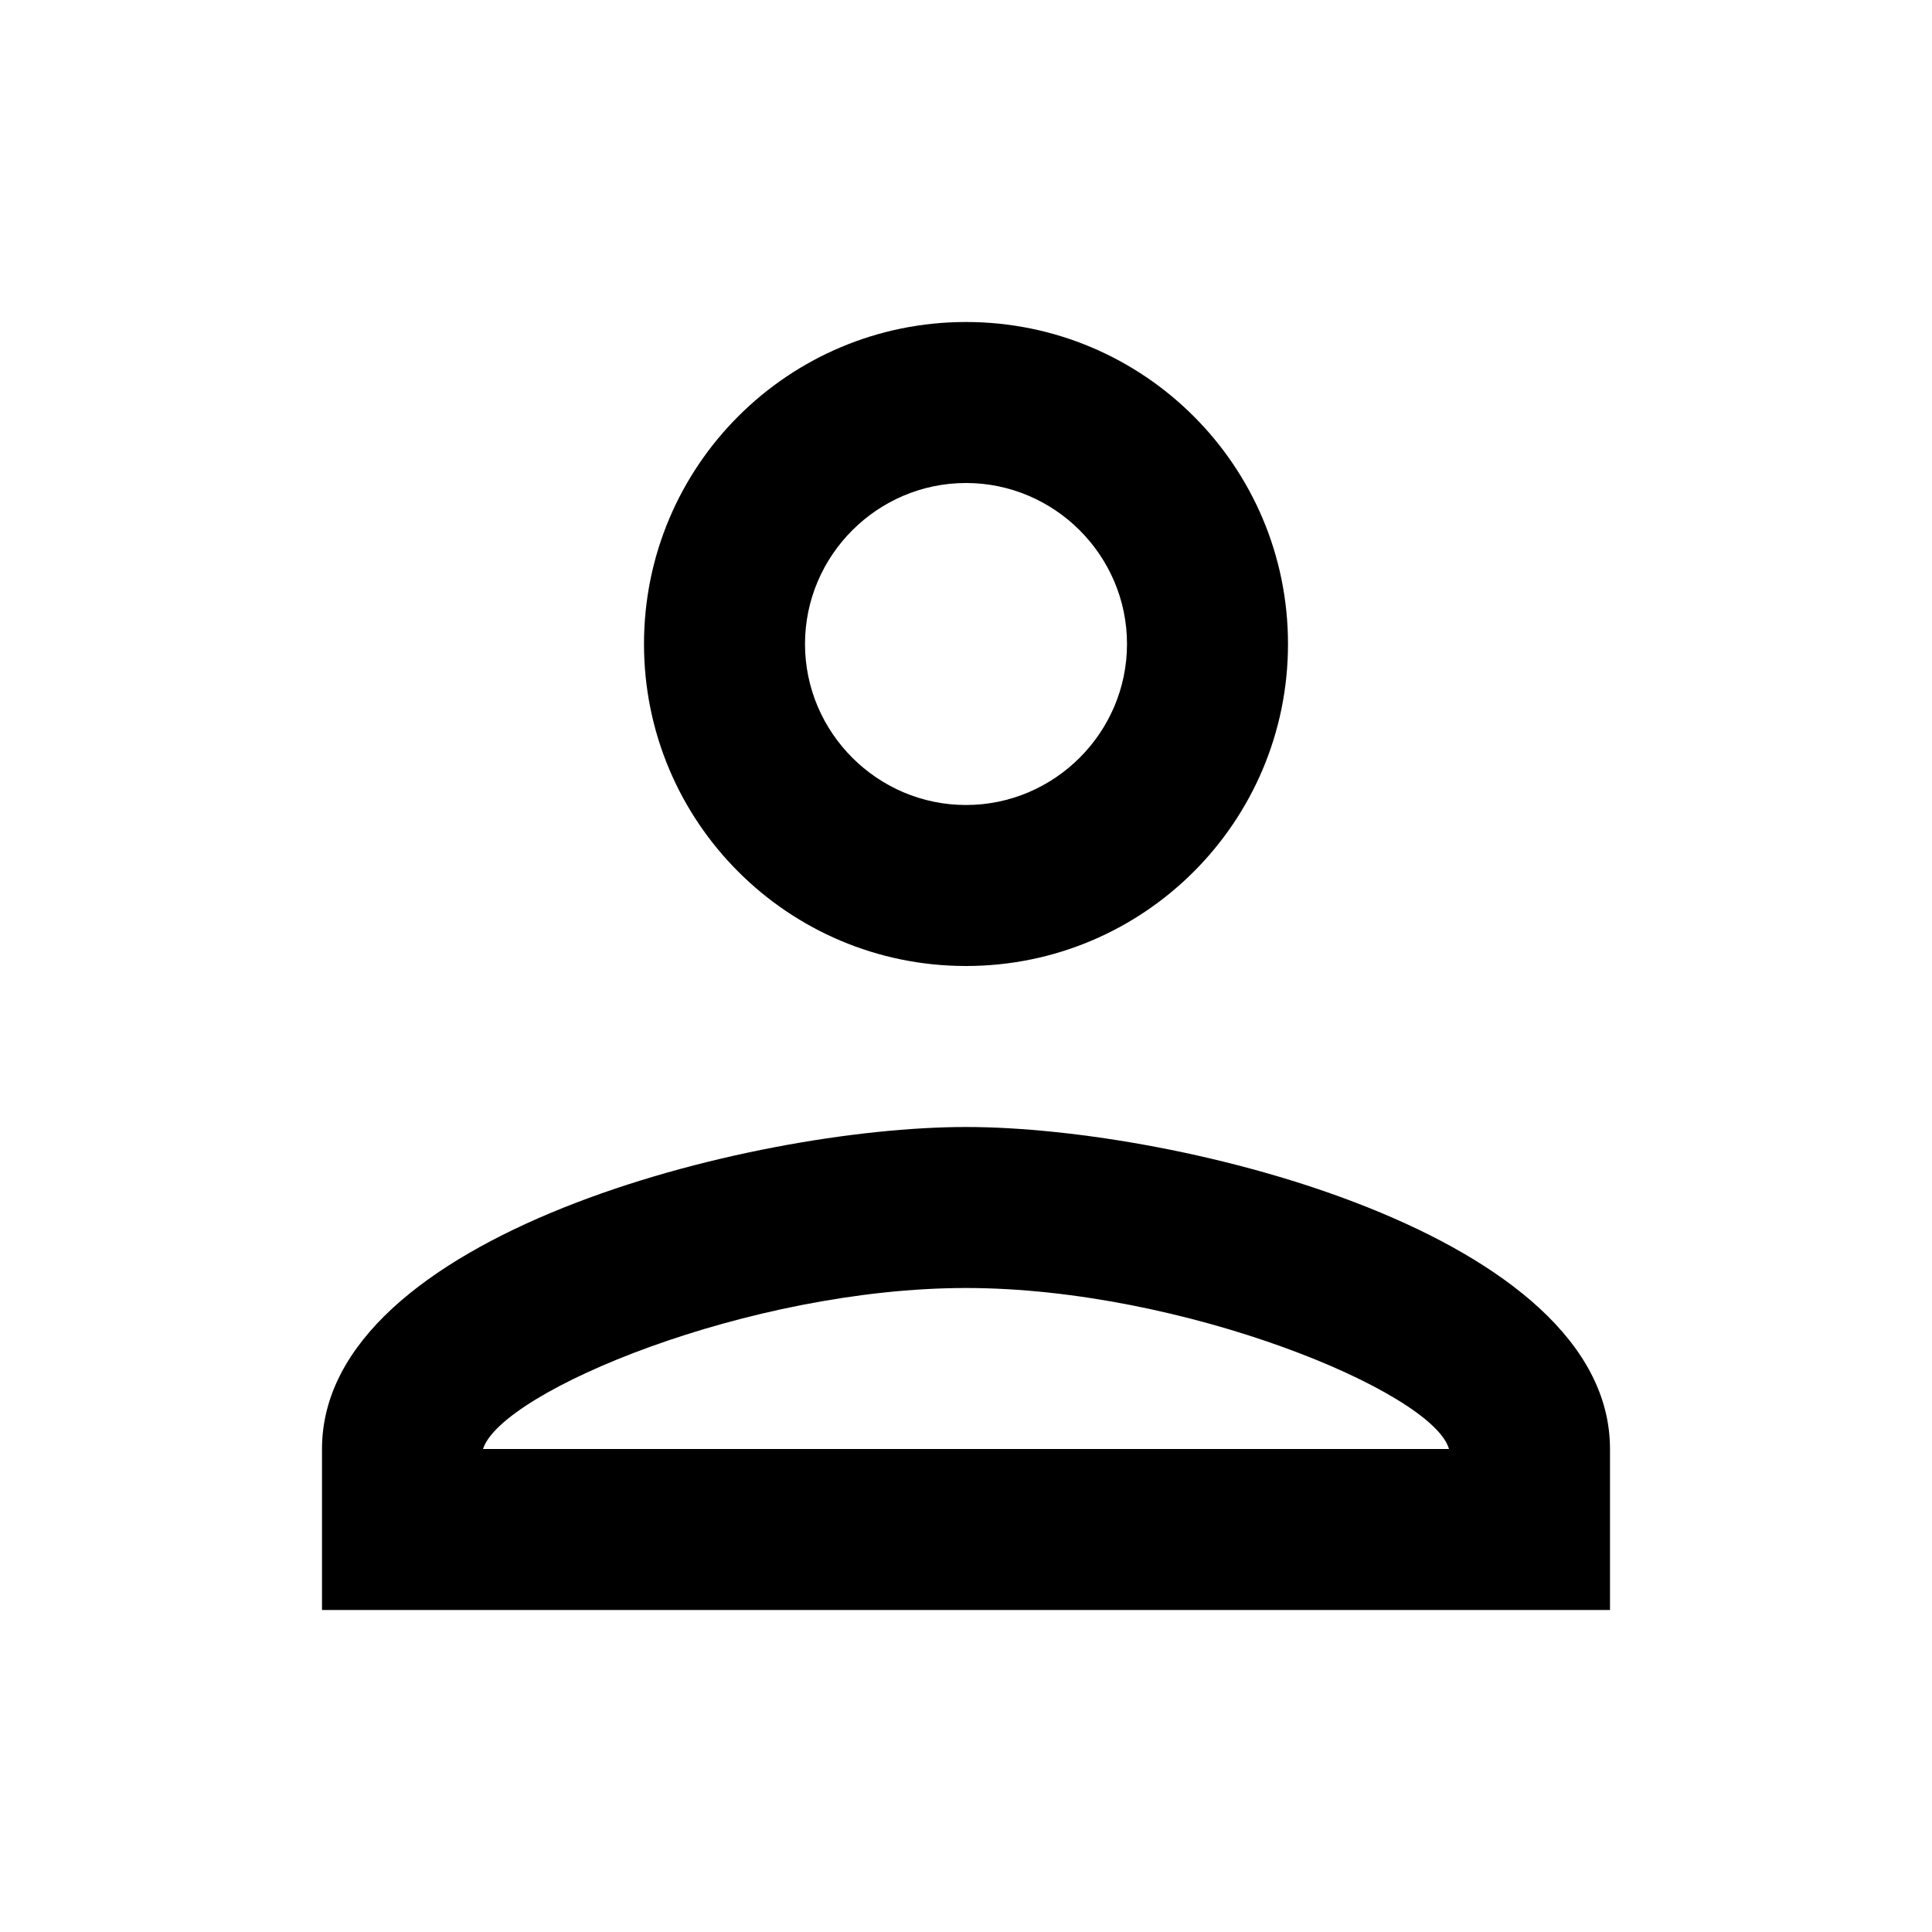
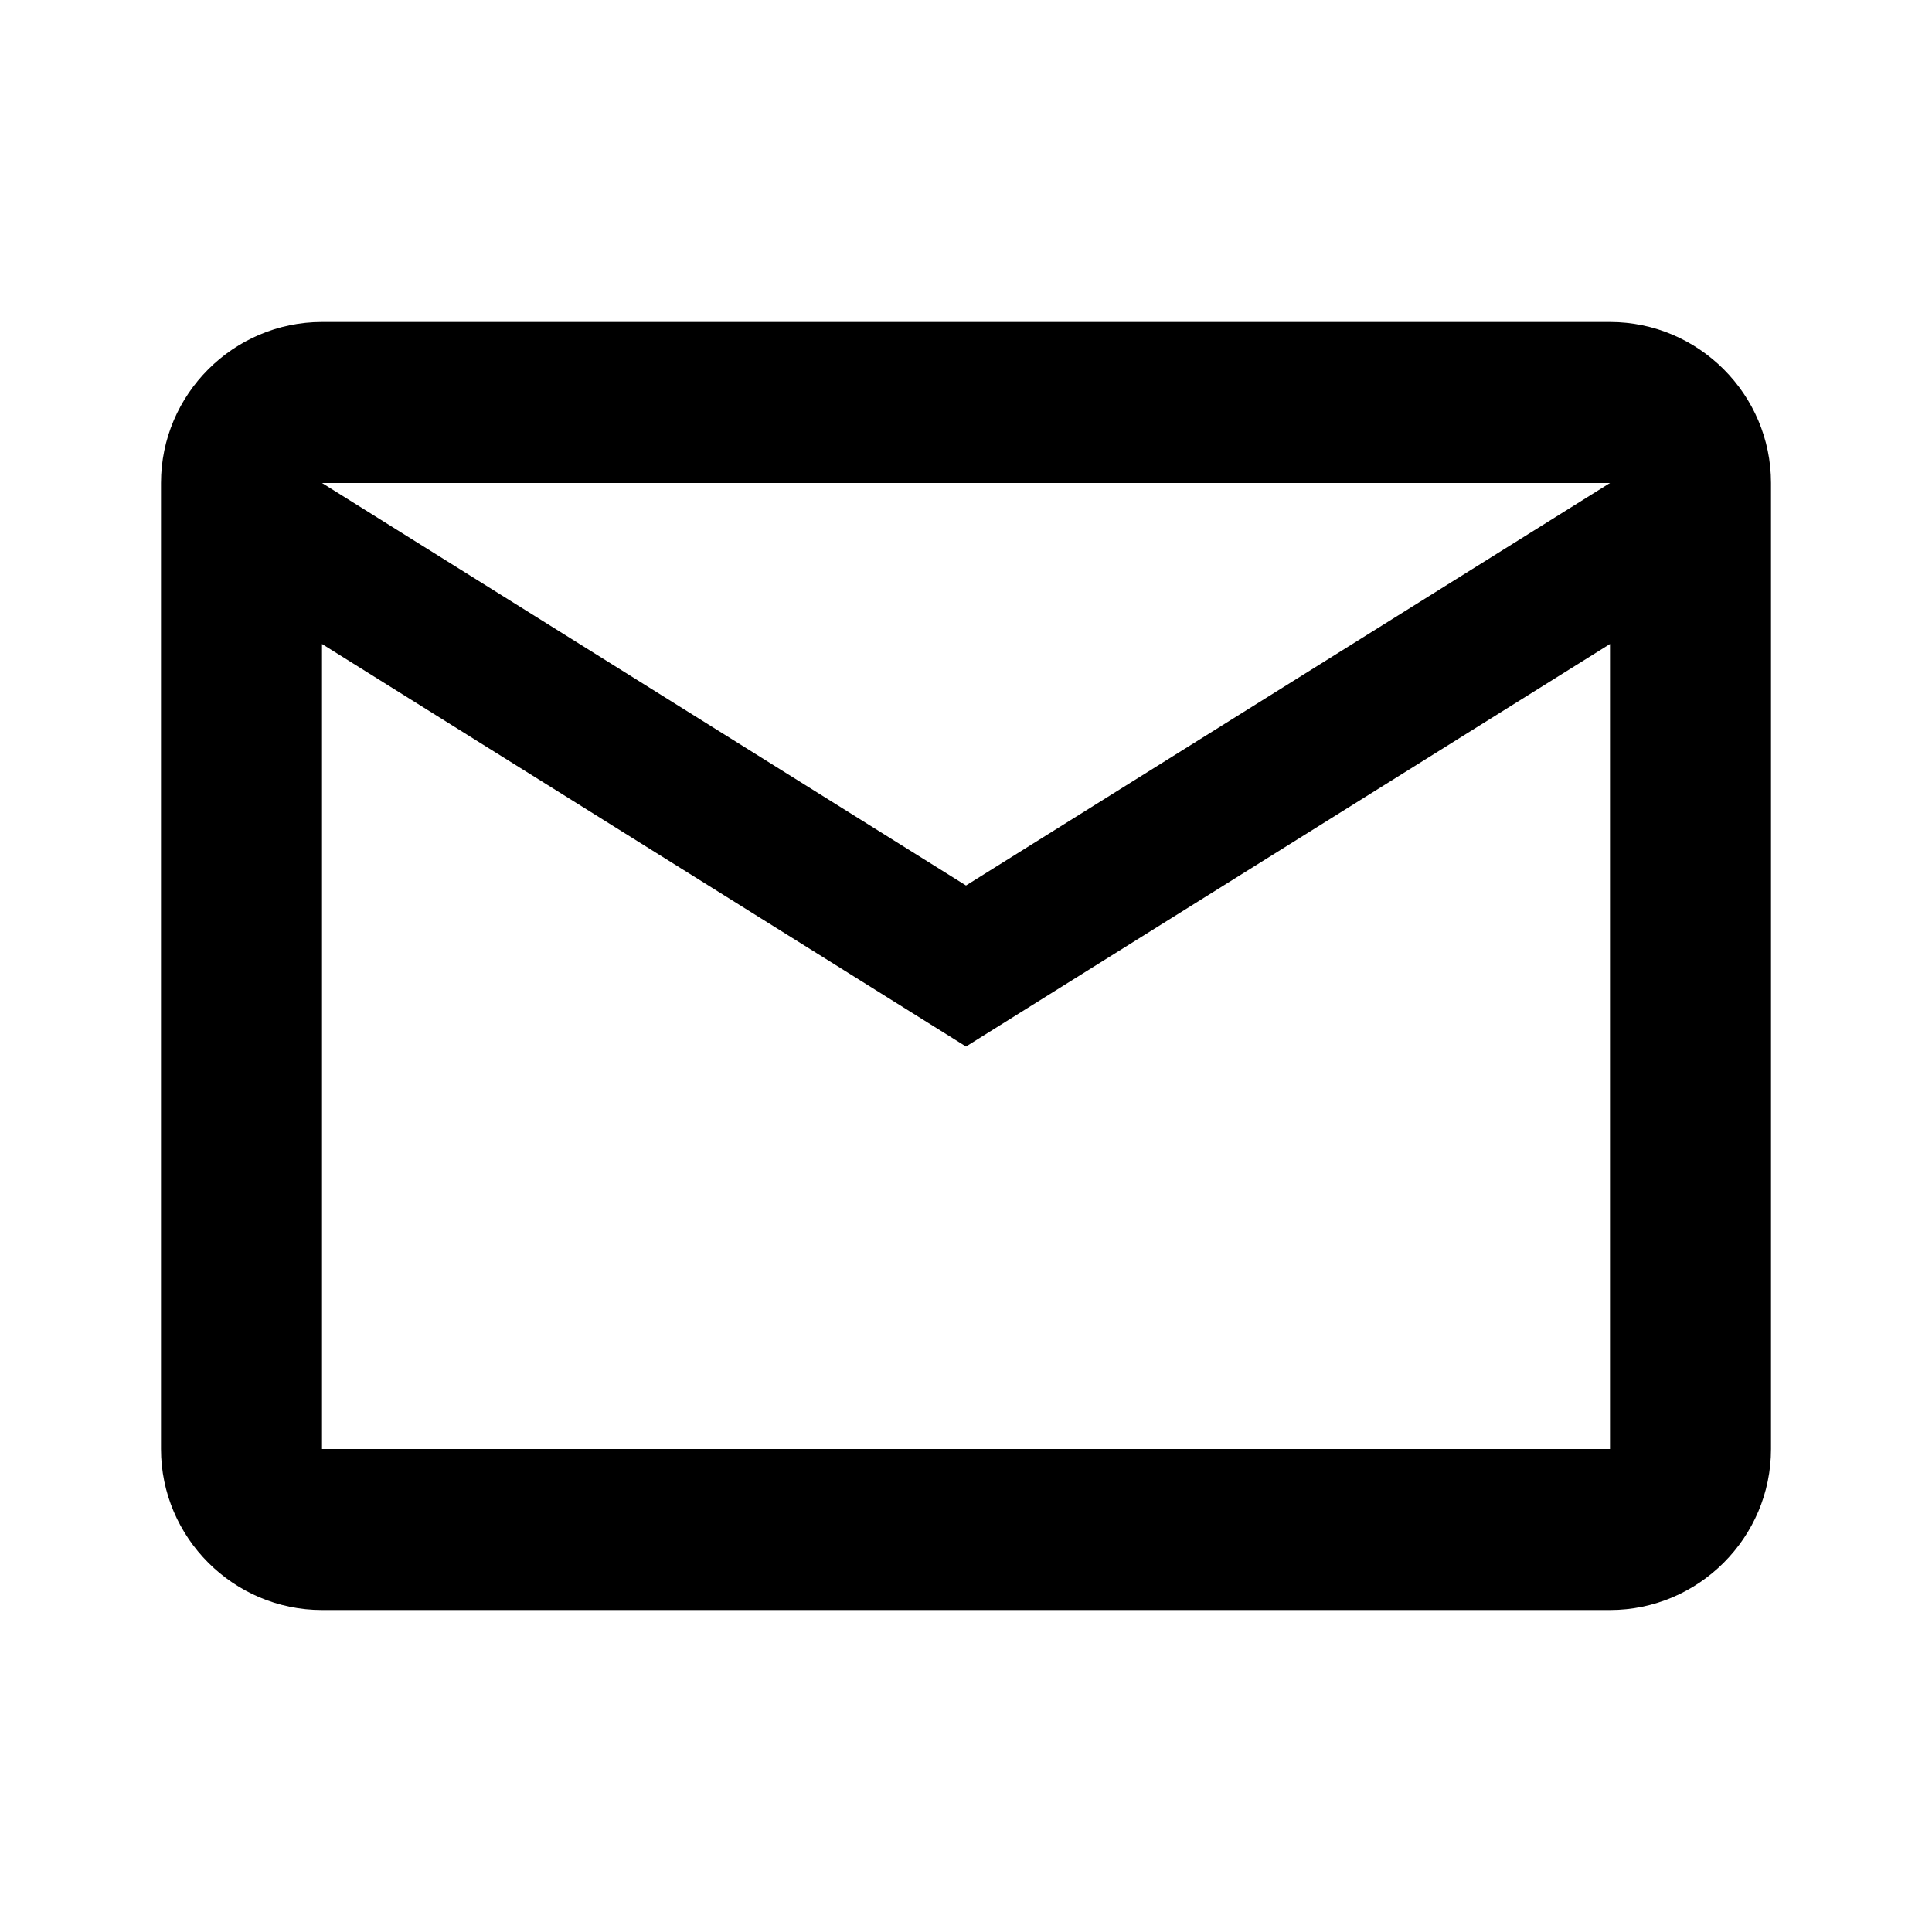
<svg xmlns="http://www.w3.org/2000/svg" height="24px" viewBox="0 0 24 24" width="24px" fill="#000000">
  <path d="M0 0h24v24H0V0z" fill="none" />
-   <path d="M12 6c1.1 0 2 .9 2 2s-.9 2-2 2-2-.9-2-2 .9-2 2-2m0 10c2.7 0 5.8 1.29 6 2H6c.23-.72 3.31-2 6-2m0-12C9.79 4 8 5.79 8 8s1.79 4 4 4 4-1.79 4-4-1.79-4-4-4zm0 10c-2.67 0-8 1.34-8 4v2h16v-2c0-2.66-5.33-4-8-4z" />
+   <path d="M22 6c0-1.1-.9-2-2-2H4c-1.1 0-2 .9-2 2v12c0 1.1.9 2 2 2h16c1.1 0 2-.9 2-2V6zm-2 0l-8 5-8-5h16zm0 12H4V8l8 5 8-5v10z" />
</svg>
